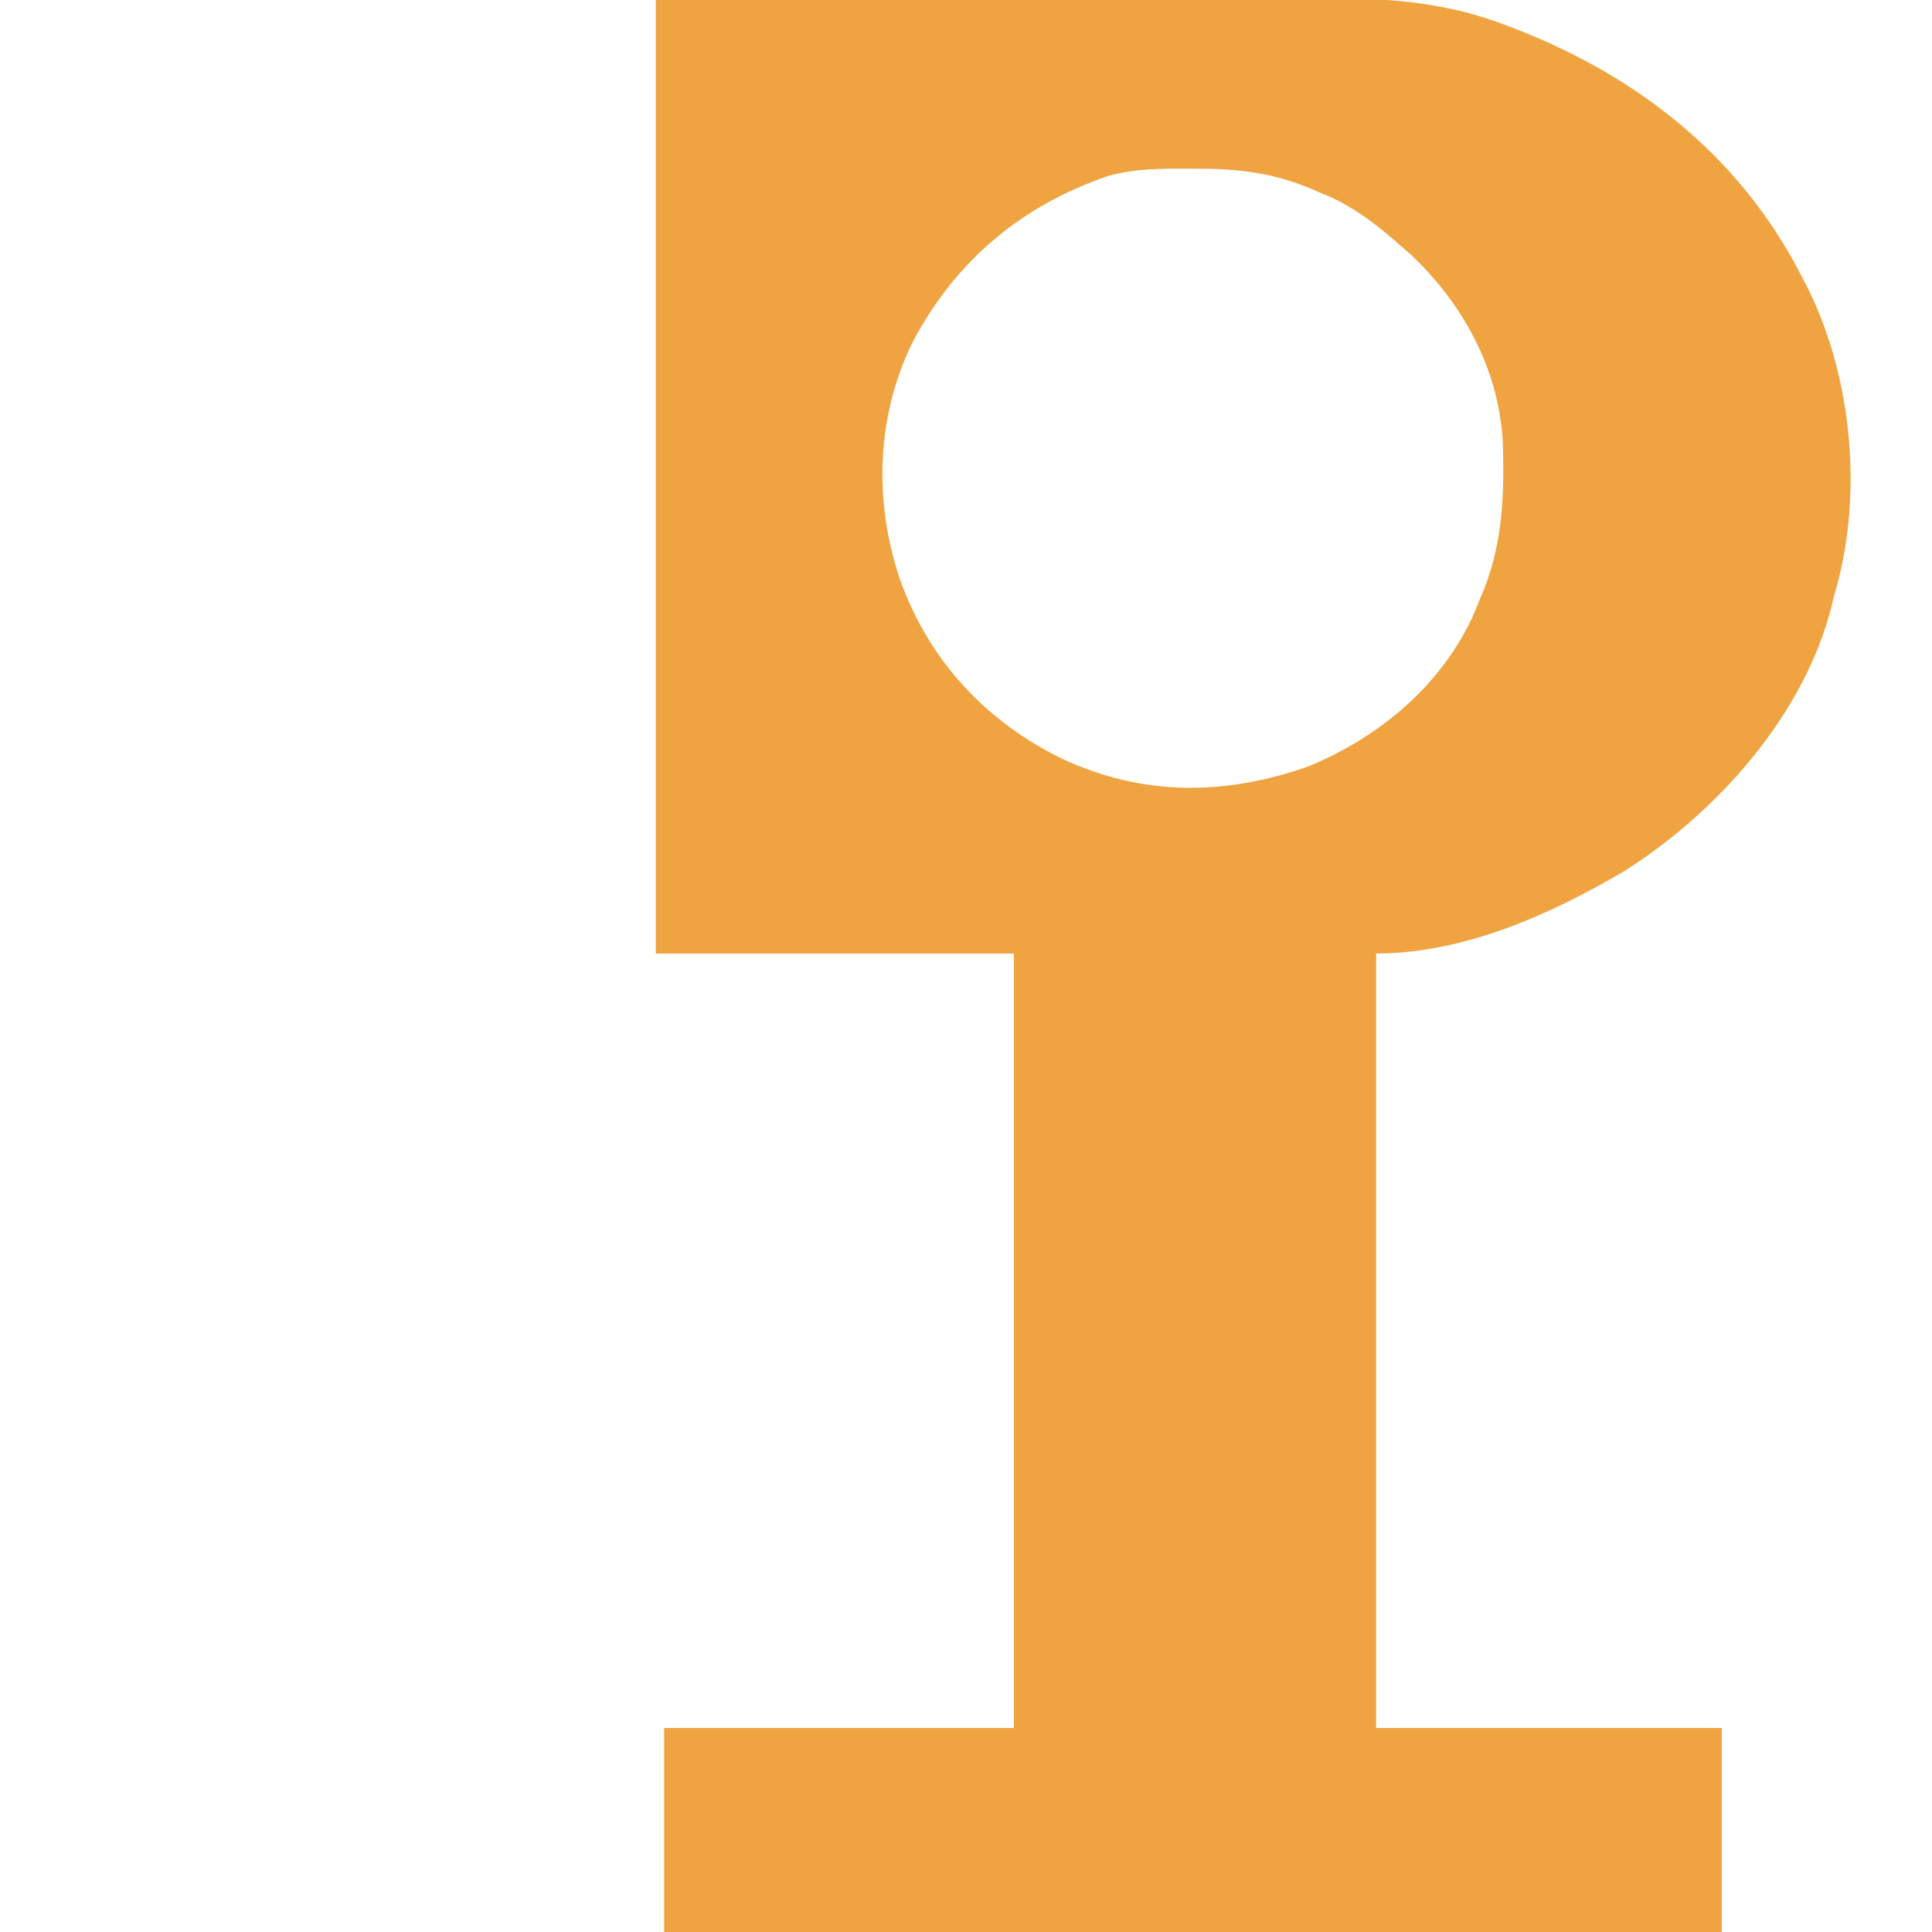
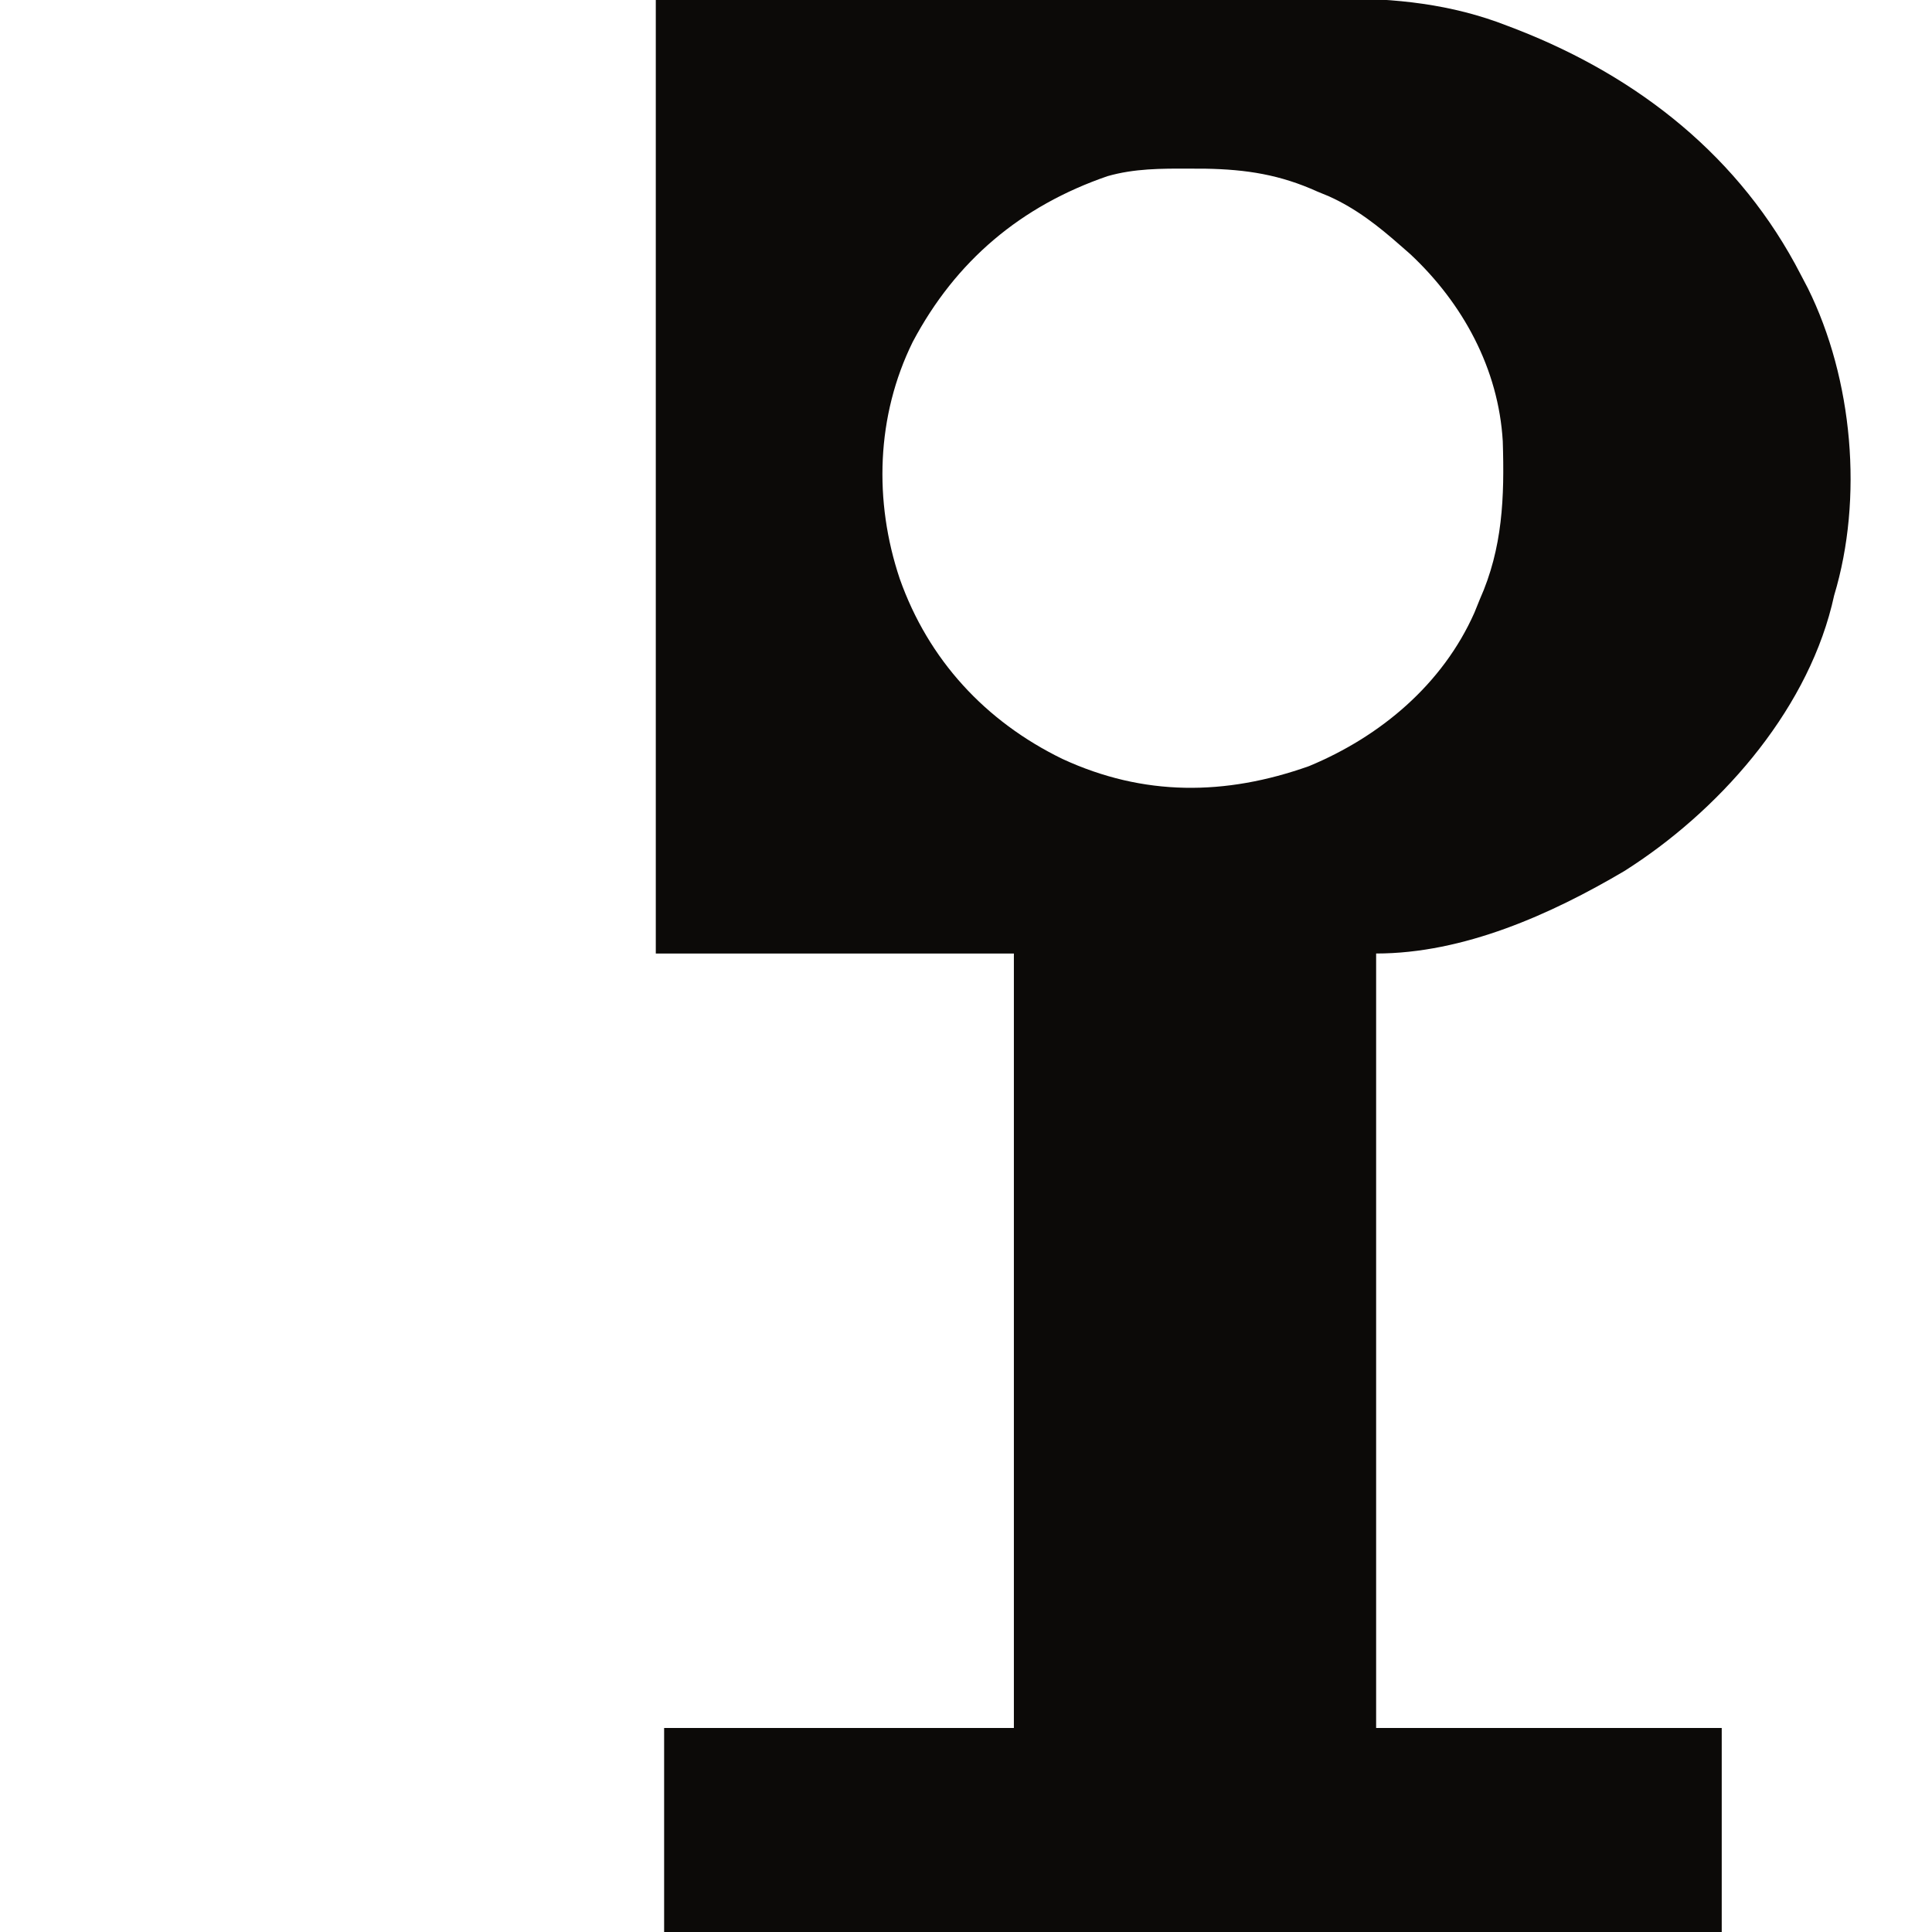
<svg xmlns="http://www.w3.org/2000/svg" viewBox="107 15 149 464" width="32" height="32">
-   <path fill-rule="evenodd" fill="#f0a341" d="M107 15 C150.808 14.907 150.808 14.907 195.5 14.812 C204.699 14.785 213.899 14.758 223.377 14.73 C234.667 14.716 234.667 14.716 239.963 14.714 C243.638 14.711 247.313 14.7 250.989 14.683 C255.694 14.663 260.4 14.657 265.106 14.661 C266.821 14.66 268.537 14.654 270.253 14.642 C284.49 14.55 298.11 15.944 311.5 21.188 C312.288 21.489 313.077 21.79 313.889 22.1 C343.166 33.549 367.512 52.787 382 81 C382.556 82.06 383.111 83.119 383.684 84.211 C394.501 106.062 397.045 134.659 390 158 C389.71 159.232 389.71 159.232 389.414 160.488 C382.813 186.679 361.965 210.052 339.625 224.188 C321.955 234.621 300.997 244 280 244 C280 305.38 280 366.76 280 430 C307.39 430 334.78 430 363 430 C363 451.12 363 472.24 363 494 C279.18 494 195.36 494 109 494 C109 472.88 109 451.76 109 430 C136.72 430 164.44 430 193 430 C193 368.62 193 307.24 193 244 C164.62 244 136.24 244 107 244 Z     M235.125 55.5 C237.05 55.506 237.05 55.506 239.013 55.513 C248.903 55.69 256.956 56.963 265.875 61 C266.807 61.384 267.739 61.768 268.699 62.164 C275.207 65.094 280.545 69.302 285.875 74 C286.638 74.668 287.401 75.335 288.188 76.023 C300.857 87.857 309.392 103.597 310.414 120.969 C310.838 134.42 310.406 146.615 304.875 159 C304.452 160.044 304.029 161.088 303.594 162.164 C295.951 179.361 281.059 191.874 263.875 199 C243.783 206.132 224.163 206.296 204.646 197.264 C186.15 188.259 172.472 173.46 165.593 154.014 C159.328 135.352 159.944 114.889 168.707 97.113 C179.048 77.595 194.743 64.446 215.484 57.309 C221.927 55.471 228.341 55.467 235.125 55.5 Z" />
+   <path fill-rule="evenodd" fill="#0c0a08" d="M107 15 C150.808 14.907 150.808 14.907 195.5 14.812 C204.699 14.785 213.899 14.758 223.377 14.73 C234.667 14.716 234.667 14.716 239.963 14.714 C243.638 14.711 247.313 14.7 250.989 14.683 C255.694 14.663 260.4 14.657 265.106 14.661 C266.821 14.66 268.537 14.654 270.253 14.642 C284.49 14.55 298.11 15.944 311.5 21.188 C312.288 21.489 313.077 21.79 313.889 22.1 C343.166 33.549 367.512 52.787 382 81 C382.556 82.06 383.111 83.119 383.684 84.211 C394.501 106.062 397.045 134.659 390 158 C389.71 159.232 389.71 159.232 389.414 160.488 C382.813 186.679 361.965 210.052 339.625 224.188 C321.955 234.621 300.997 244 280 244 C280 305.38 280 366.76 280 430 C307.39 430 334.78 430 363 430 C363 451.12 363 472.24 363 494 C279.18 494 195.36 494 109 494 C109 472.88 109 451.76 109 430 C136.72 430 164.44 430 193 430 C193 368.62 193 307.24 193 244 C164.62 244 136.24 244 107 244 Z     M235.125 55.5 C237.05 55.506 237.05 55.506 239.013 55.513 C248.903 55.69 256.956 56.963 265.875 61 C266.807 61.384 267.739 61.768 268.699 62.164 C275.207 65.094 280.545 69.302 285.875 74 C286.638 74.668 287.401 75.335 288.188 76.023 C300.857 87.857 309.392 103.597 310.414 120.969 C310.838 134.42 310.406 146.615 304.875 159 C304.452 160.044 304.029 161.088 303.594 162.164 C295.951 179.361 281.059 191.874 263.875 199 C243.783 206.132 224.163 206.296 204.646 197.264 C186.15 188.259 172.472 173.46 165.593 154.014 C159.328 135.352 159.944 114.889 168.707 97.113 C179.048 77.595 194.743 64.446 215.484 57.309 C221.927 55.471 228.341 55.467 235.125 55.5 Z" />
</svg>
